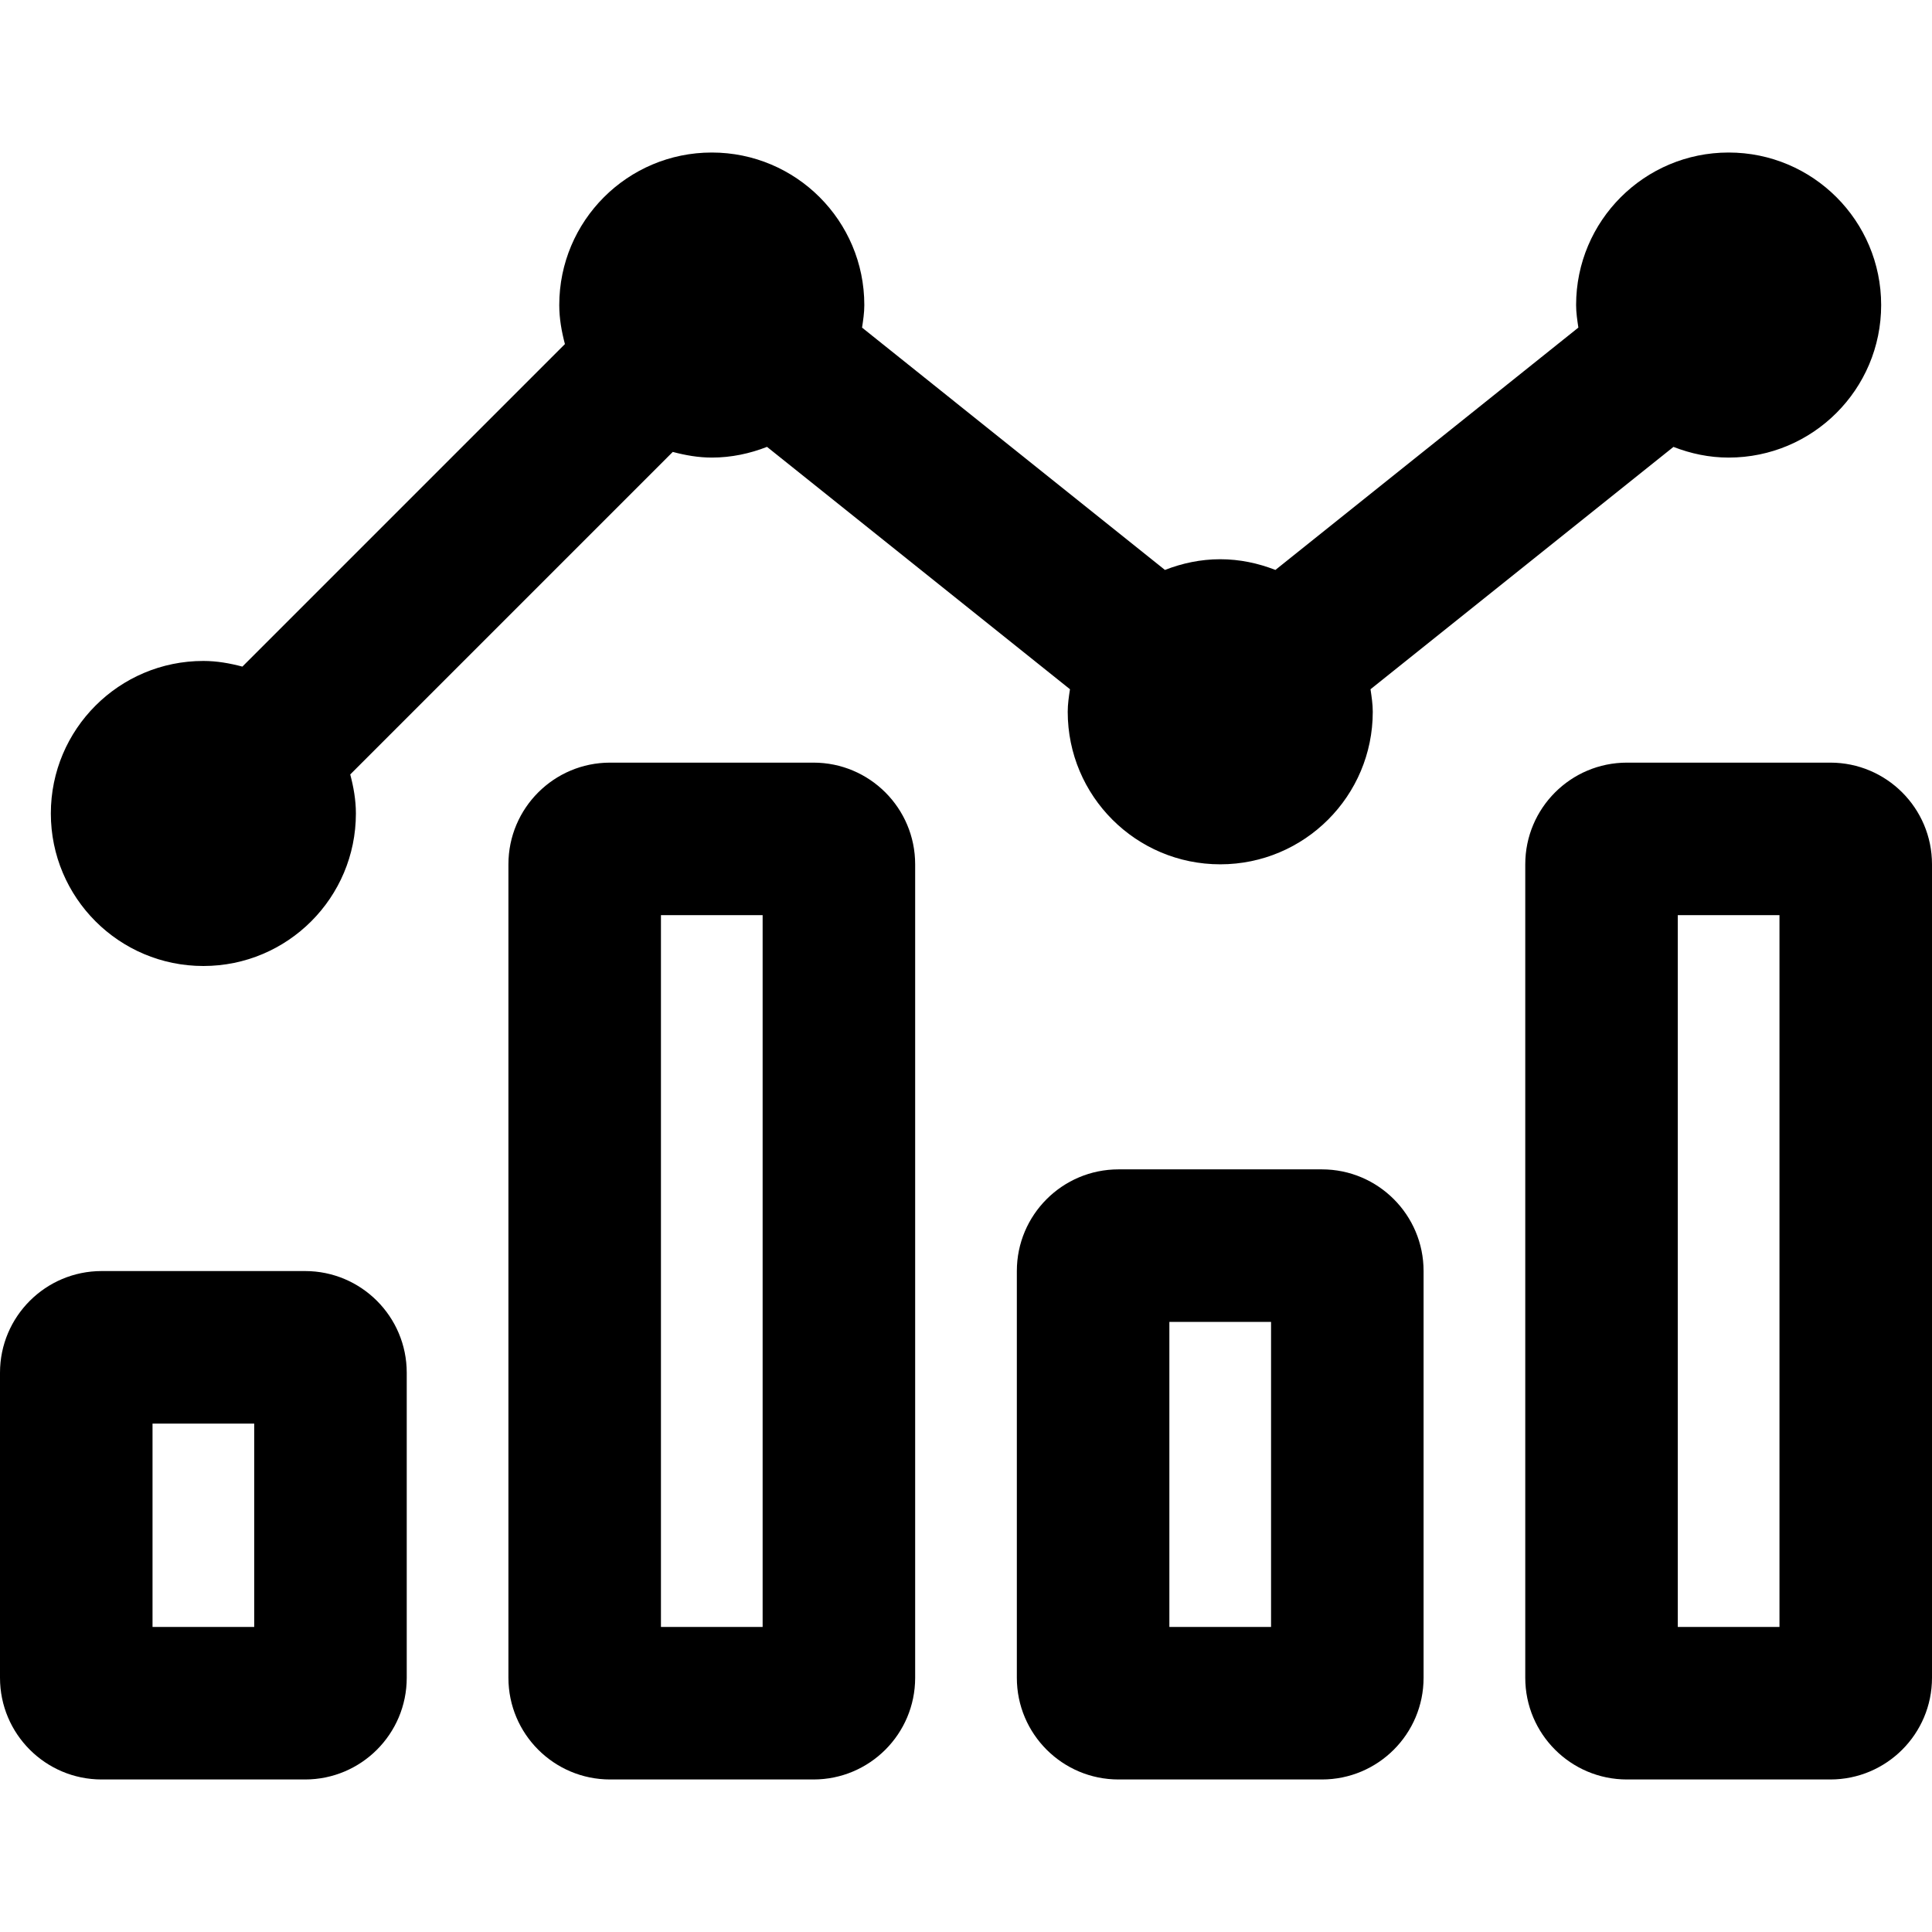
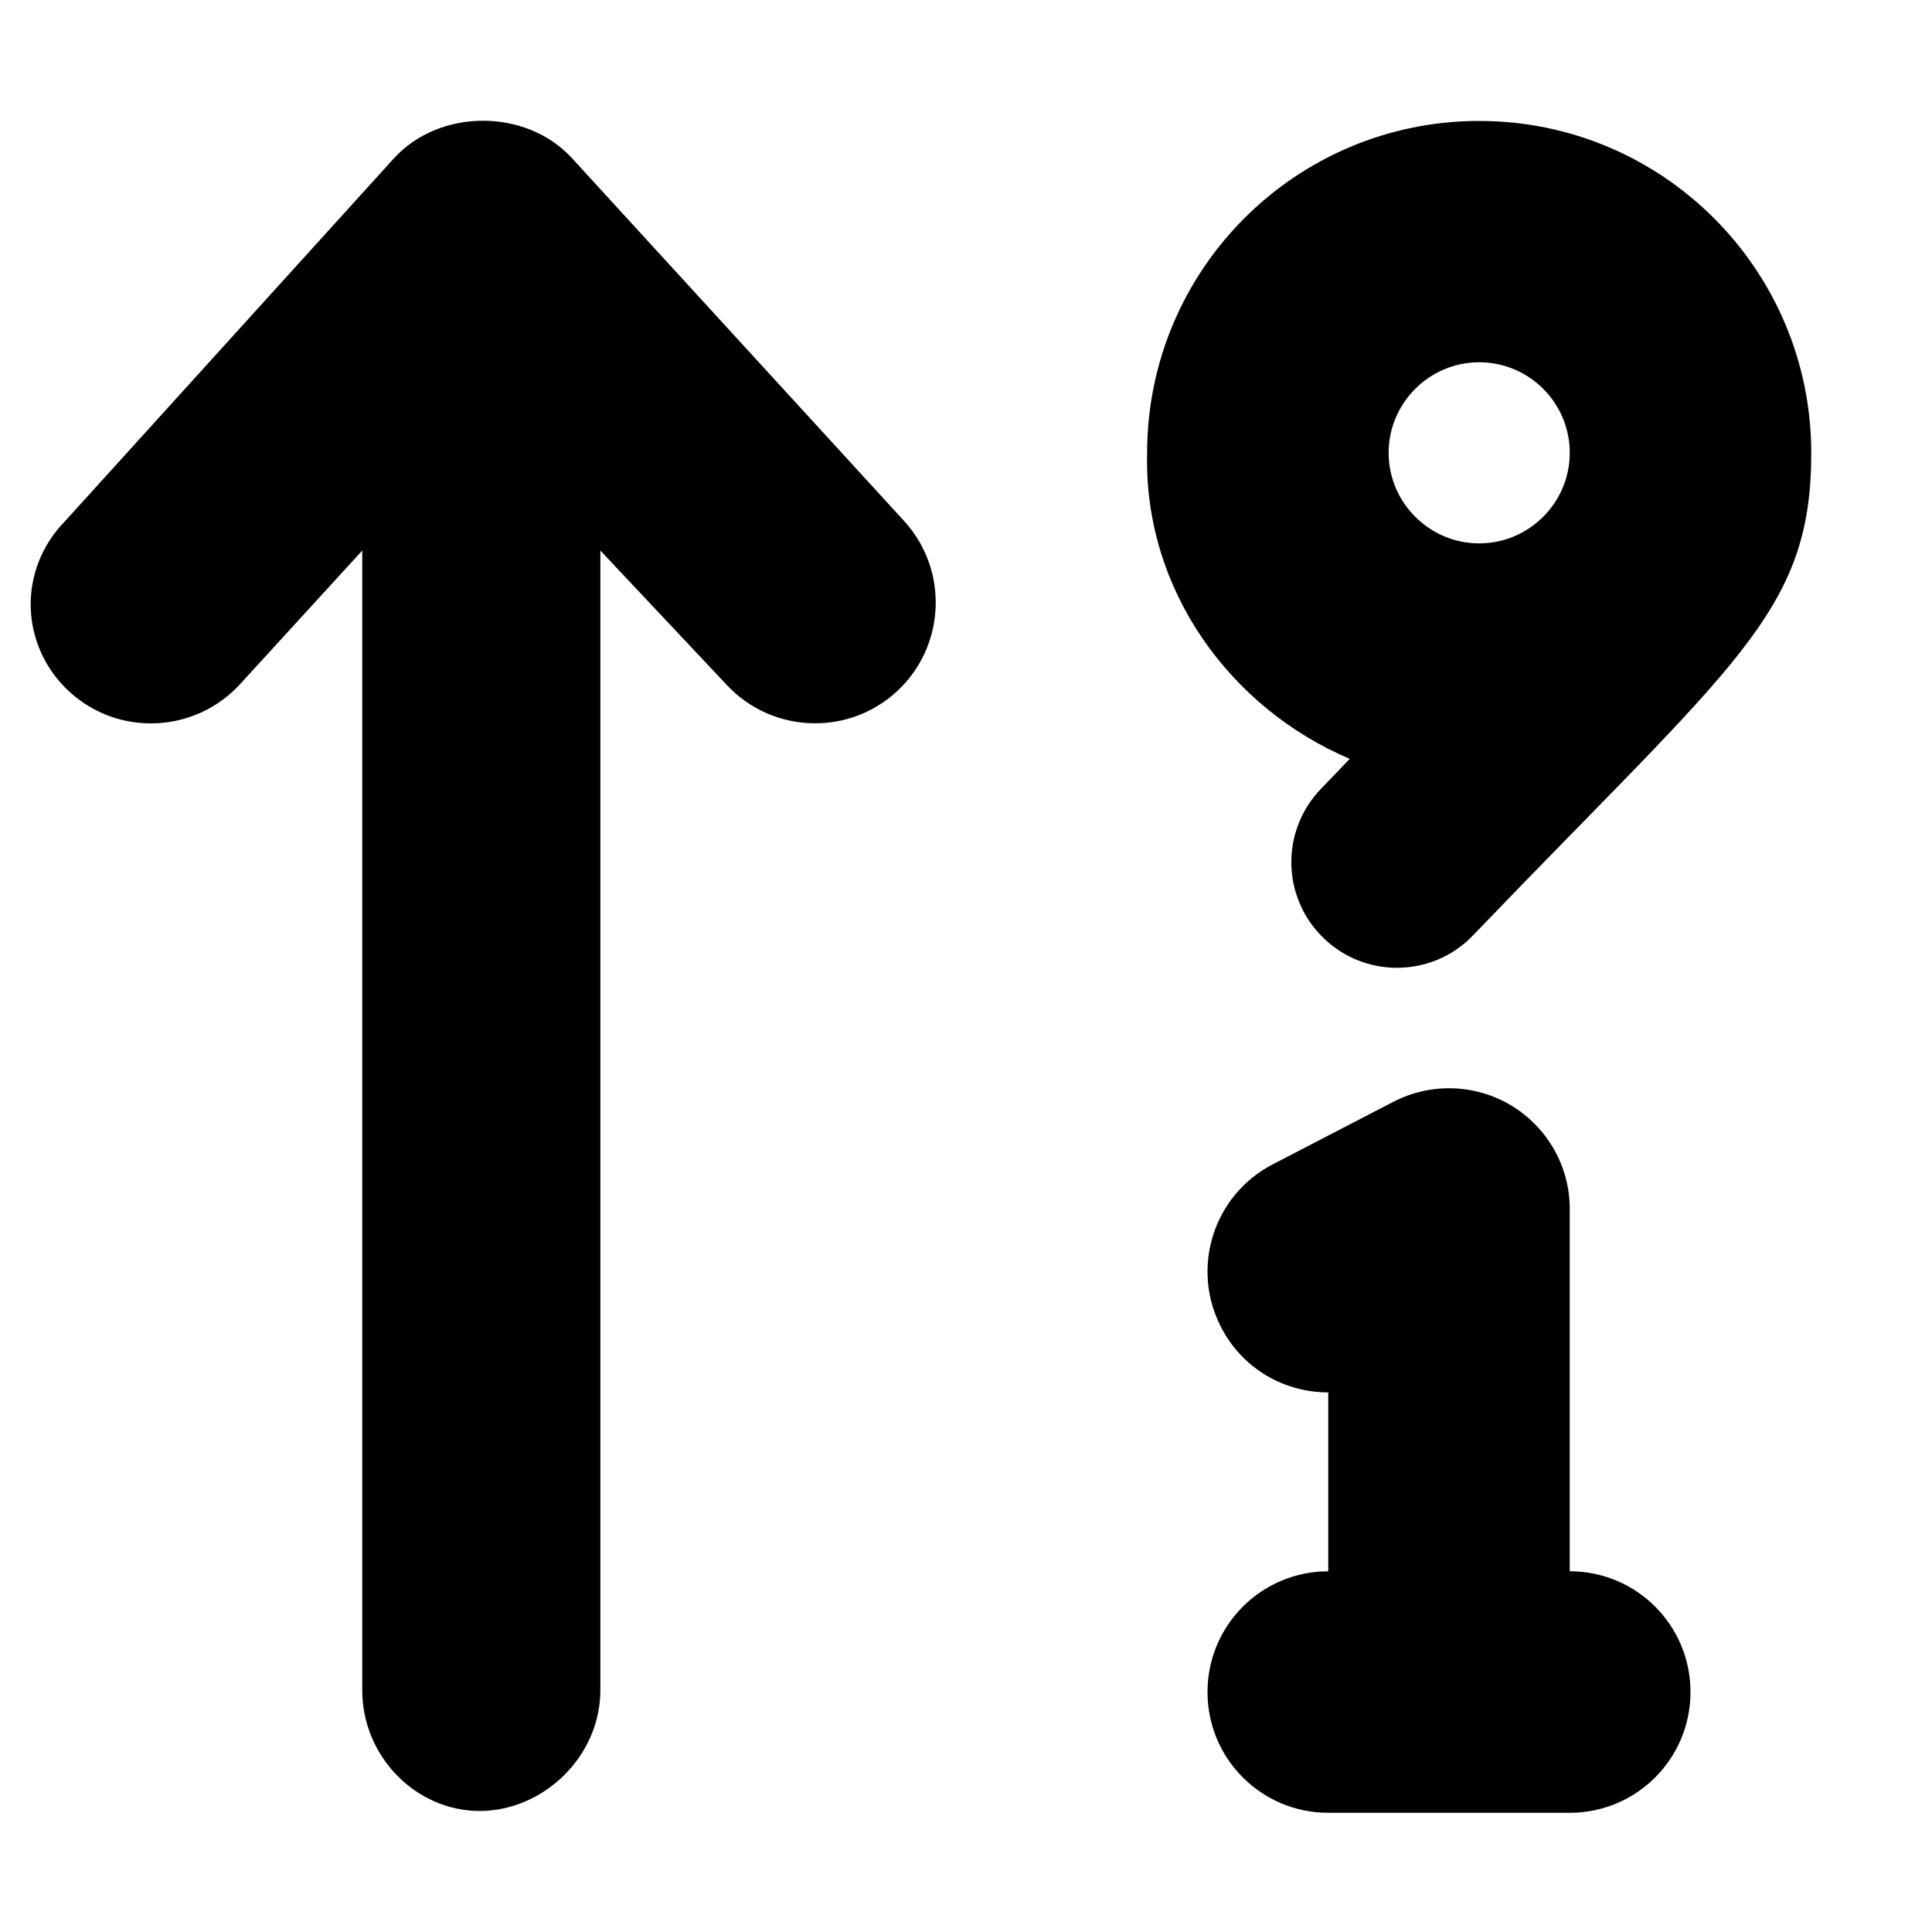
- <svg xmlns="http://www.w3.org/2000/svg" width="32" height="32" viewBox="0 0 608 512">
-   <path d="M416 320h-64c-17.67 0-32 14.33-32 32v128c0 17.67 14.33 32 32 32h64c17.67 0 32-14.33 32-32V352c0-17.67-14.33-32-32-32zm-16 144h-32v-96h32v96zm176-272h-64c-17.67 0-32 14.33-32 32v256c0 17.67 14.33 32 32 32h64c17.67 0 32-14.33 32-32V224c0-17.67-14.33-32-32-32zm-16 272h-32V240h32v224zM256 192h-64c-17.67 0-32 14.33-32 32v256c0 17.67 14.33 32 32 32h64c17.67 0 32-14.33 32-32V224c0-17.67-14.33-32-32-32zm-16 272h-32V240h32v224zM96 352H32c-17.67 0-32 14.33-32 32v96c0 17.67 14.33 32 32 32h64c17.67 0 32-14.33 32-32v-96c0-17.67-14.33-32-32-32zM80 464H48v-64h32v64zM64 256c26.51 0 48-21.49 48-48 0-4.27-.74-8.34-1.78-12.28l101.5-101.5C215.66 95.26 219.73 96 224 96c6.15 0 11.97-1.26 17.38-3.37l95.34 76.27c-.35 2.33-.71 4.67-.71 7.1 0 26.51 21.49 48 48 48s48-21.49 48-48c0-2.43-.37-4.76-.71-7.09l95.34-76.27C532.03 94.74 537.85 96 544 96c26.51 0 48-21.49 48-48S570.51 0 544 0s-48 21.49-48 48c0 2.43.37 4.76.71 7.09l-95.34 76.27c-5.4-2.11-11.23-3.37-17.38-3.37s-11.97 1.26-17.38 3.37L271.29 55.1c.35-2.33.71-4.67.71-7.1 0-26.51-21.49-48-48-48s-48 21.49-48 48c0 4.27.74 8.34 1.78 12.28l-101.5 101.5C72.34 160.74 68.27 160 64 160c-26.51 0-48 21.49-48 48s21.49 48 48 48z" />
+ <svg xmlns="http://www.w3.org/2000/svg" width="32" height="32" viewBox="0 0 512 512">
+   <path d="M237.6 183.3c13.03-11.95 13.9-32.22 1.969-45.27L151.6 41.94c-12.12-13.26-35.06-13.26-47.19 0l-87.1 96.09C4.475 151.1 5.35 171.3 18.38 183.3c13.02 11.95 33.27 11.04 45.22-1.969L96 145.9v302c0 17.7 14.33 32.03 31.1 32.03s32-14.33 32-32.03V145.9L192.4 181.3c6.312 6.883 14.94 10.38 23.61 10.38C223.7 191.7 231.5 188.9 237.6 183.3zM357.7 201.1l-7.682 8.004c-10.72 11.16-10.34 28.88 .812 39.56c5.406 5.219 12.41 7.812 19.38 7.812c7.344 0 14.72-2.875 20.19-8.625c69.61-72.53 89.6-85.39 89.6-127.8c0-48.6-39.4-88-88-88s-88 39.4-88 88C303.1 156.4 326.1 187.7 357.7 201.1zM392 96c13.23 0 24 10.77 24 24S405.2 144 392 144S368 133.2 368 120S378.8 96 392 96zM416 416.4v-96.02c0-11.19-5.844-21.53-15.38-27.34c-9.531-5.781-21.41-6.188-31.34-1.062l-32 16.59c-15.69 8.125-21.81 27.44-13.69 43.13C329.3 362.8 340.4 369 352 369v47.41c-17.69 0-32 14.31-32 32s14.31 32 32 32h64c17.69 0 32-14.31 32-32S433.7 416.4 416 416.4z" />
</svg>
